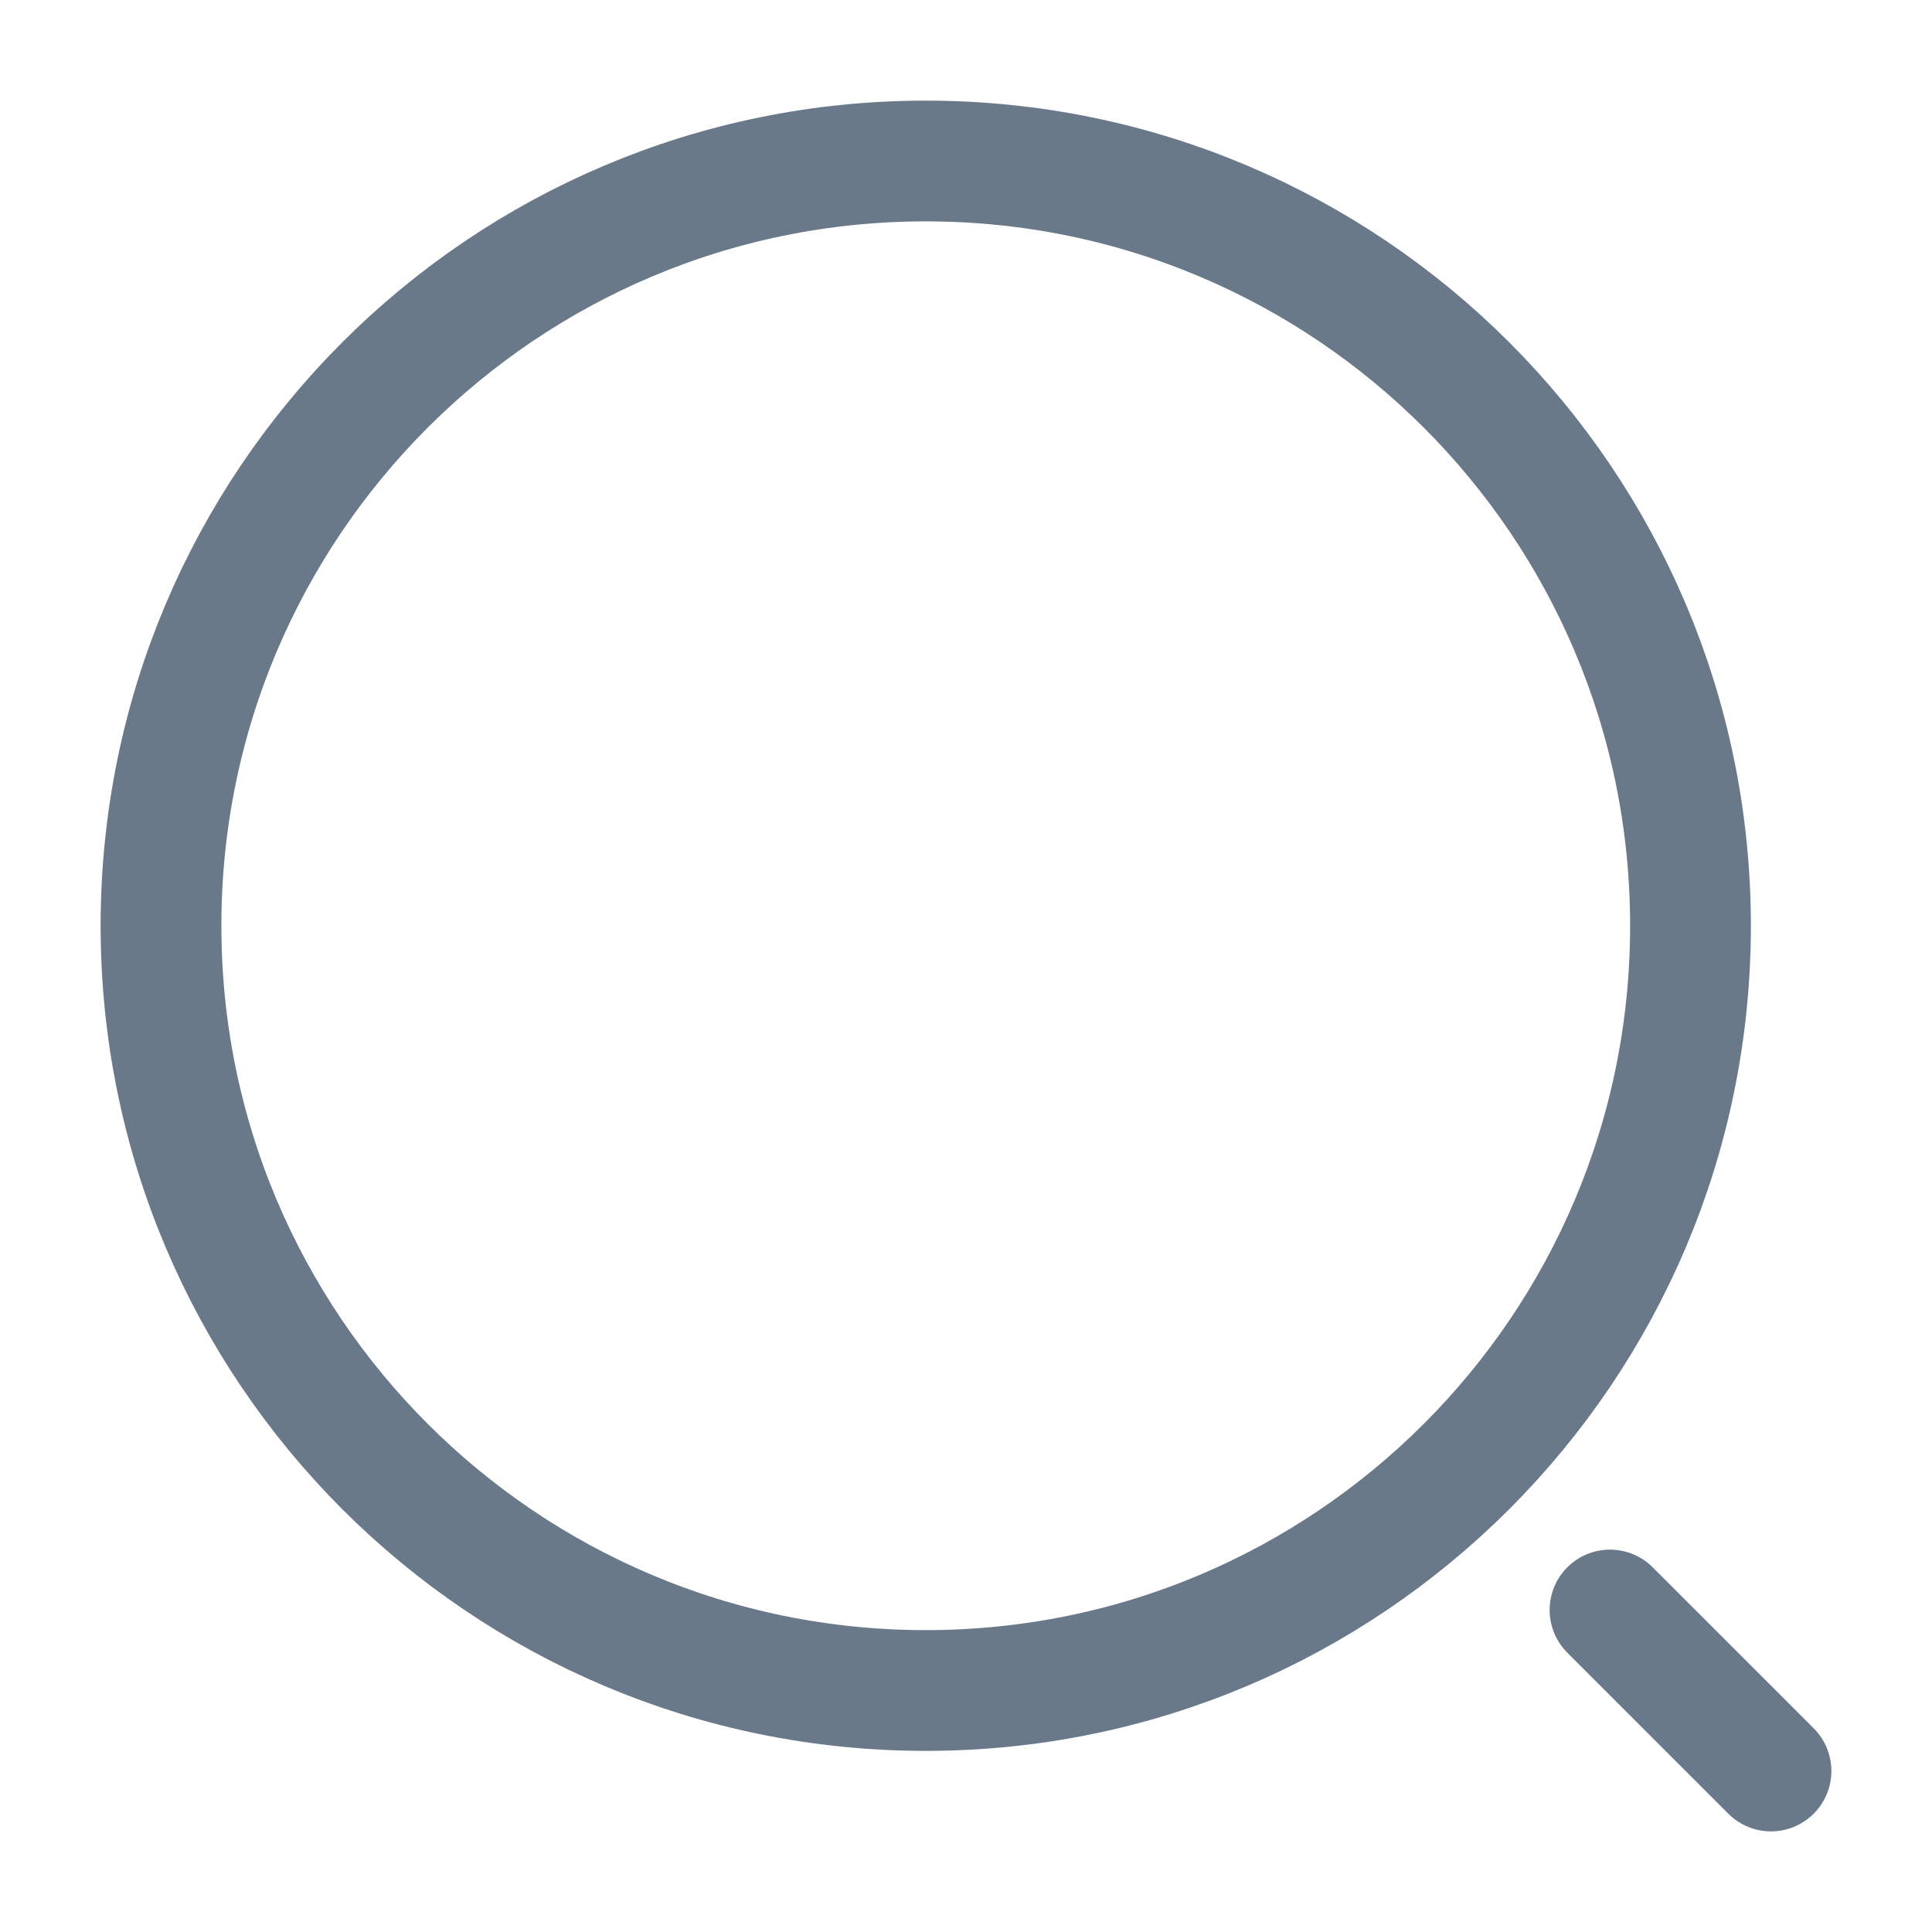
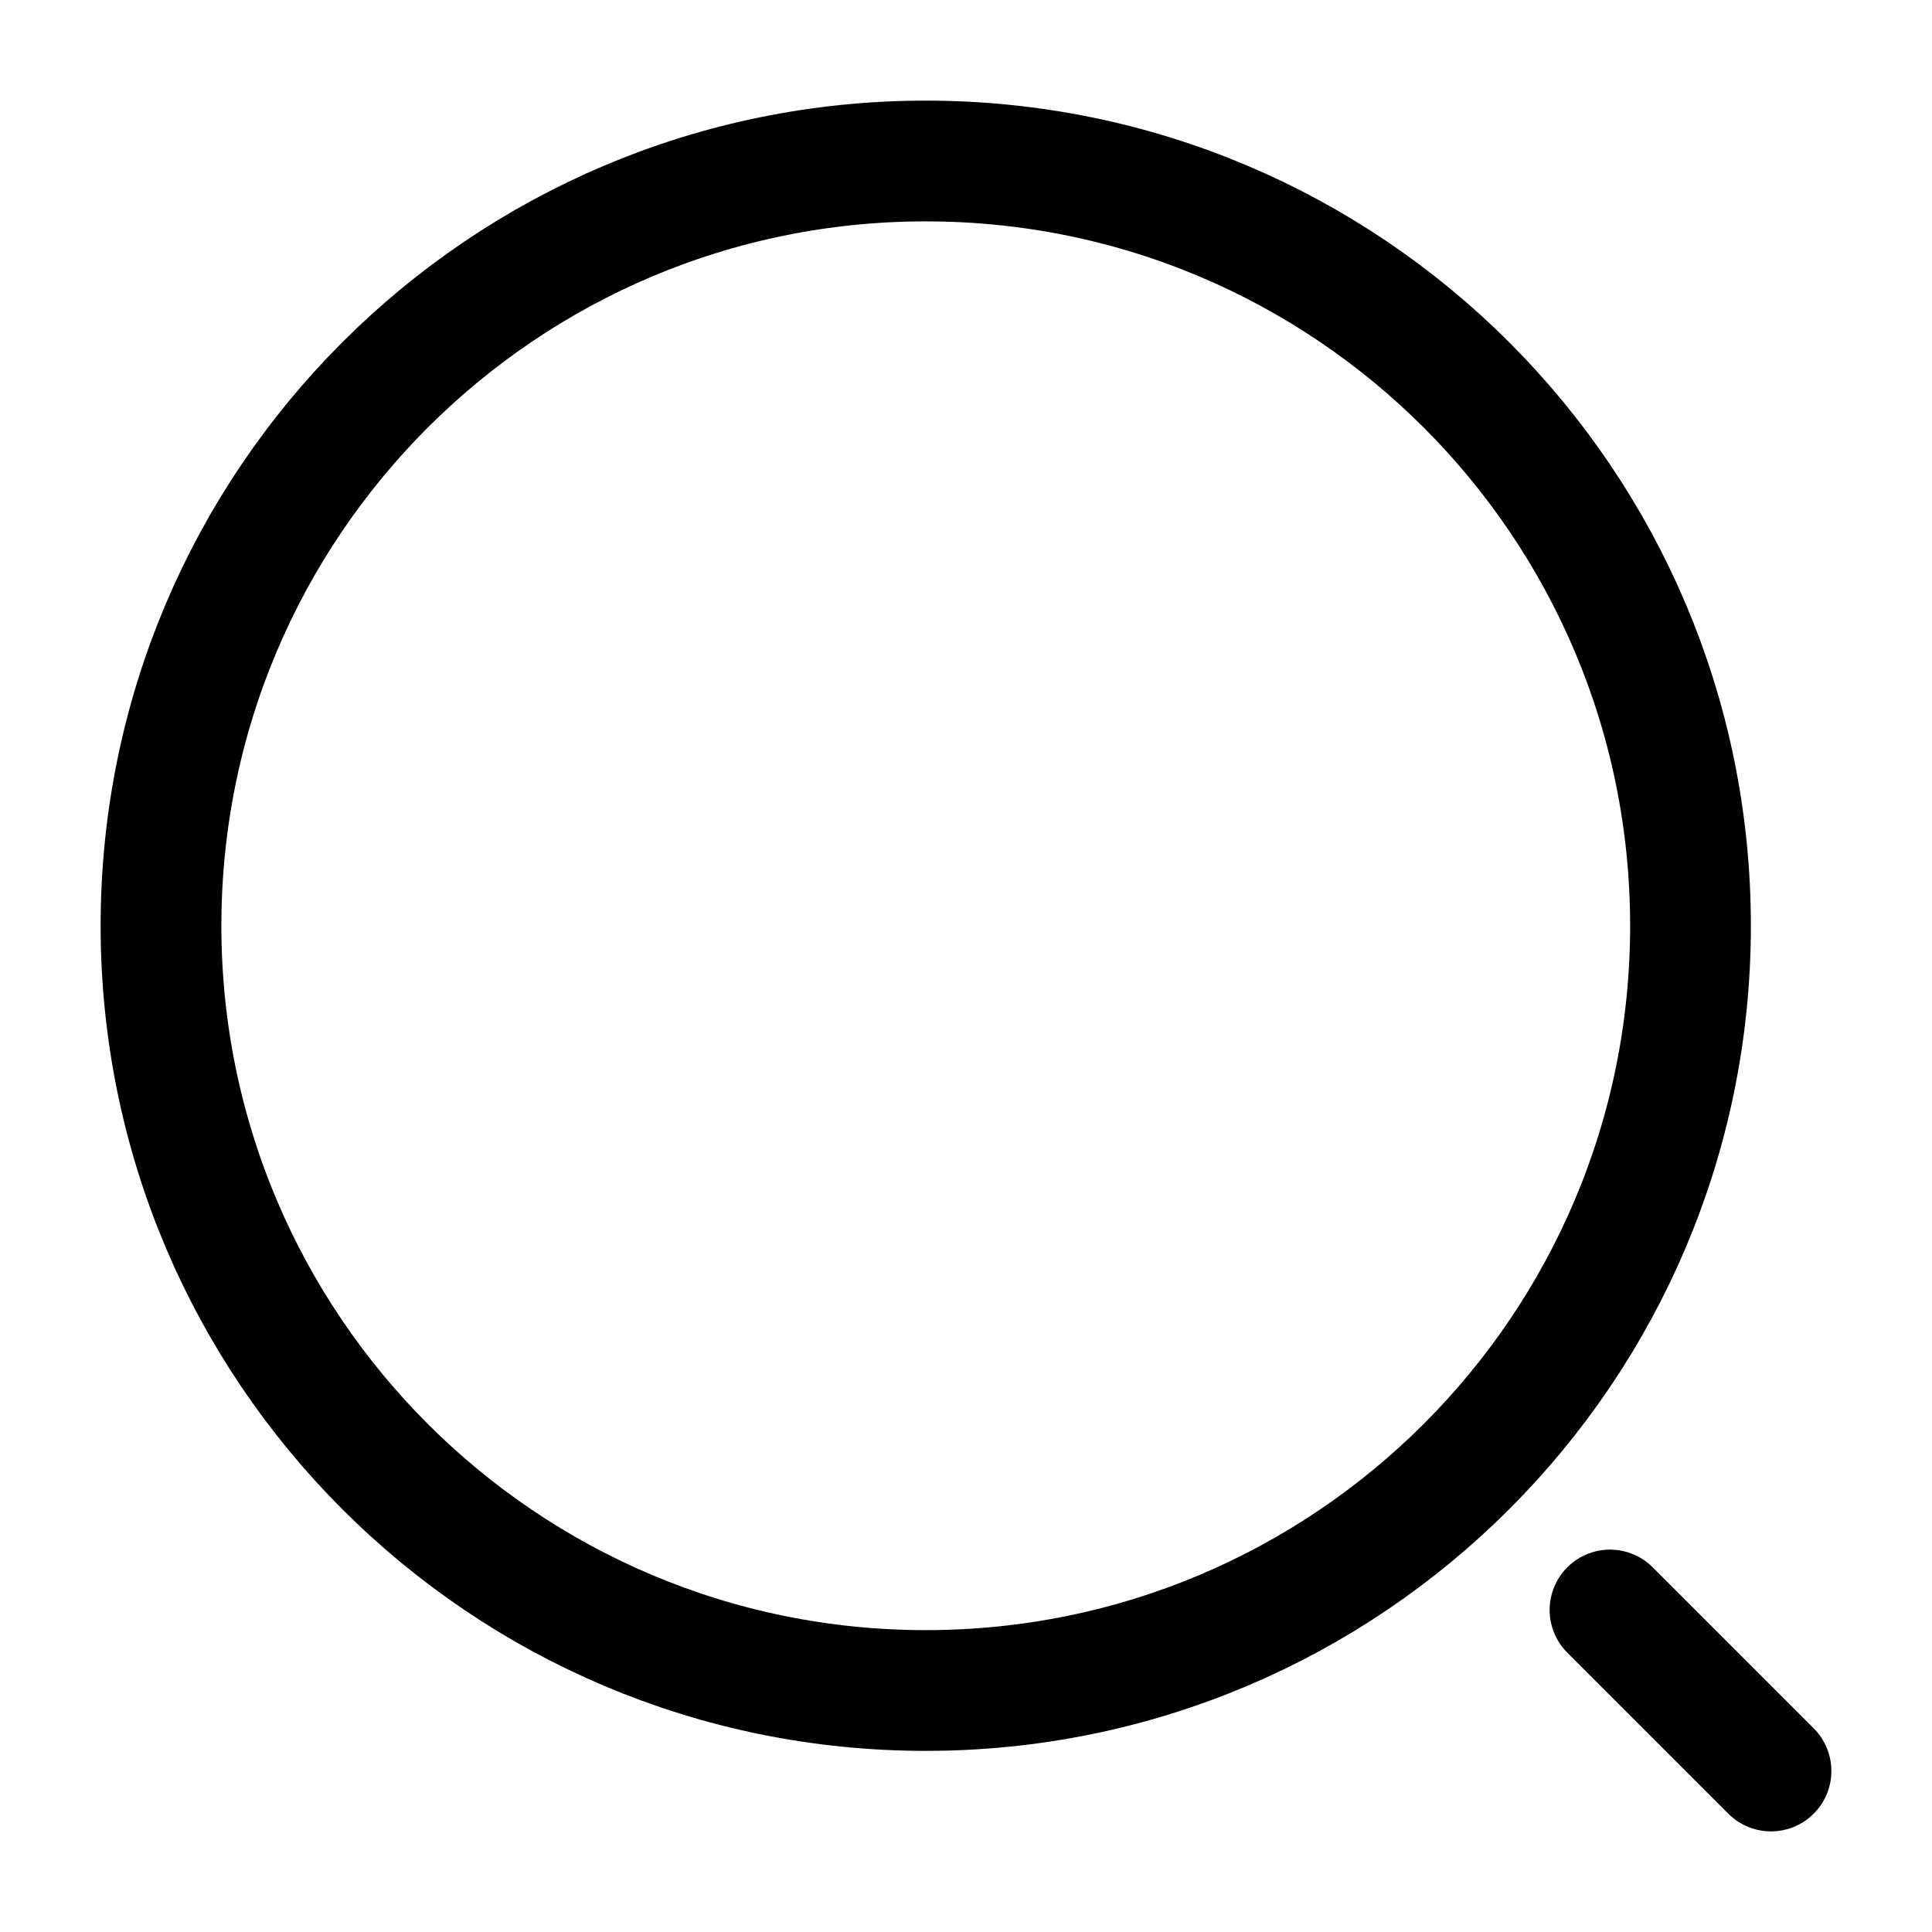
<svg xmlns="http://www.w3.org/2000/svg" width="24" height="24" viewBox="0 0 24 24" fill="none">
-   <path d="M11.5 21C16.747 21 21 16.747 21 11.5C21 6.253 16.747 2 11.5 2C6.253 2 2 6.253 2 11.5C2 16.747 6.253 21 11.5 21Z" stroke="#6A798A" stroke-width="1.5" stroke-linecap="round" stroke-linejoin="round" />
-   <path d="M22 22L20 20" stroke="#6A798A" stroke-width="1.5" stroke-linecap="round" stroke-linejoin="round" />
+   <path d="M11.5 21C16.747 21 21 16.747 21 11.5C21 6.253 16.747 2 11.5 2C6.253 2 2 6.253 2 11.5C2 16.747 6.253 21 11.5 21Z" stroke="#000" stroke-width="1.5" stroke-linecap="round" stroke-linejoin="round" />
+   <path d="M22 22L20 20" stroke="#000" stroke-width="1.5" stroke-linecap="round" stroke-linejoin="round" />
</svg>
